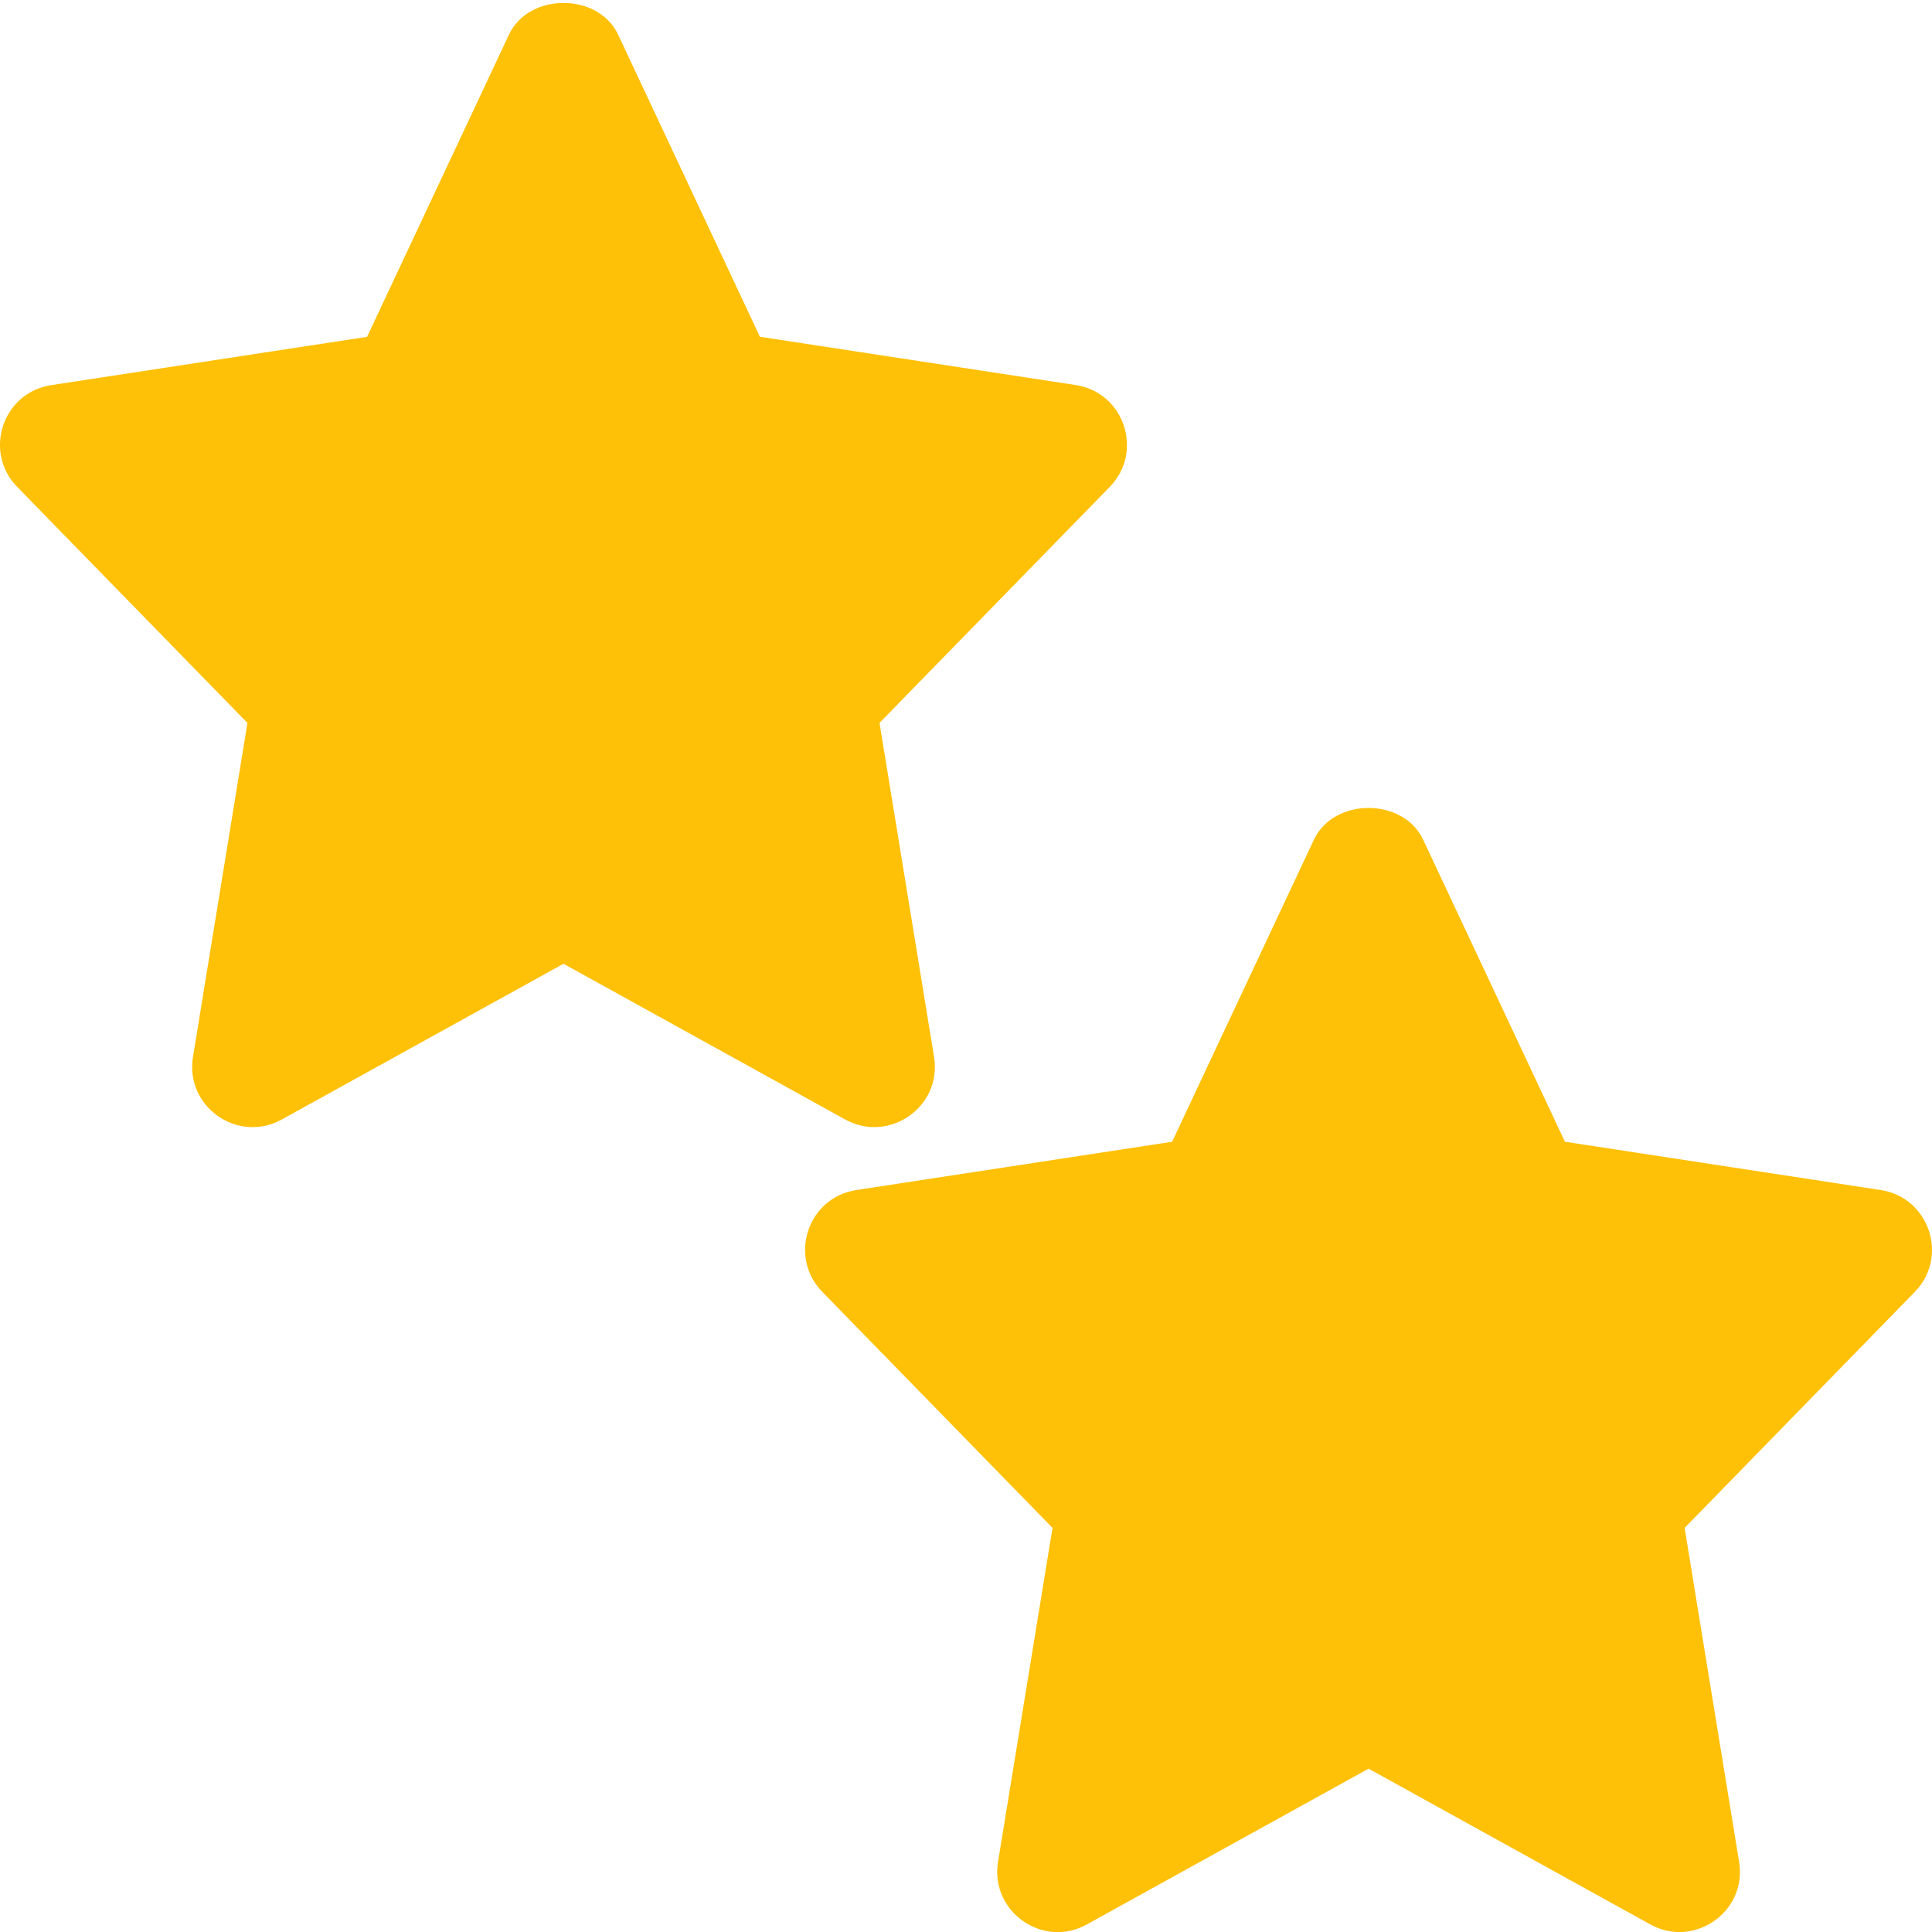
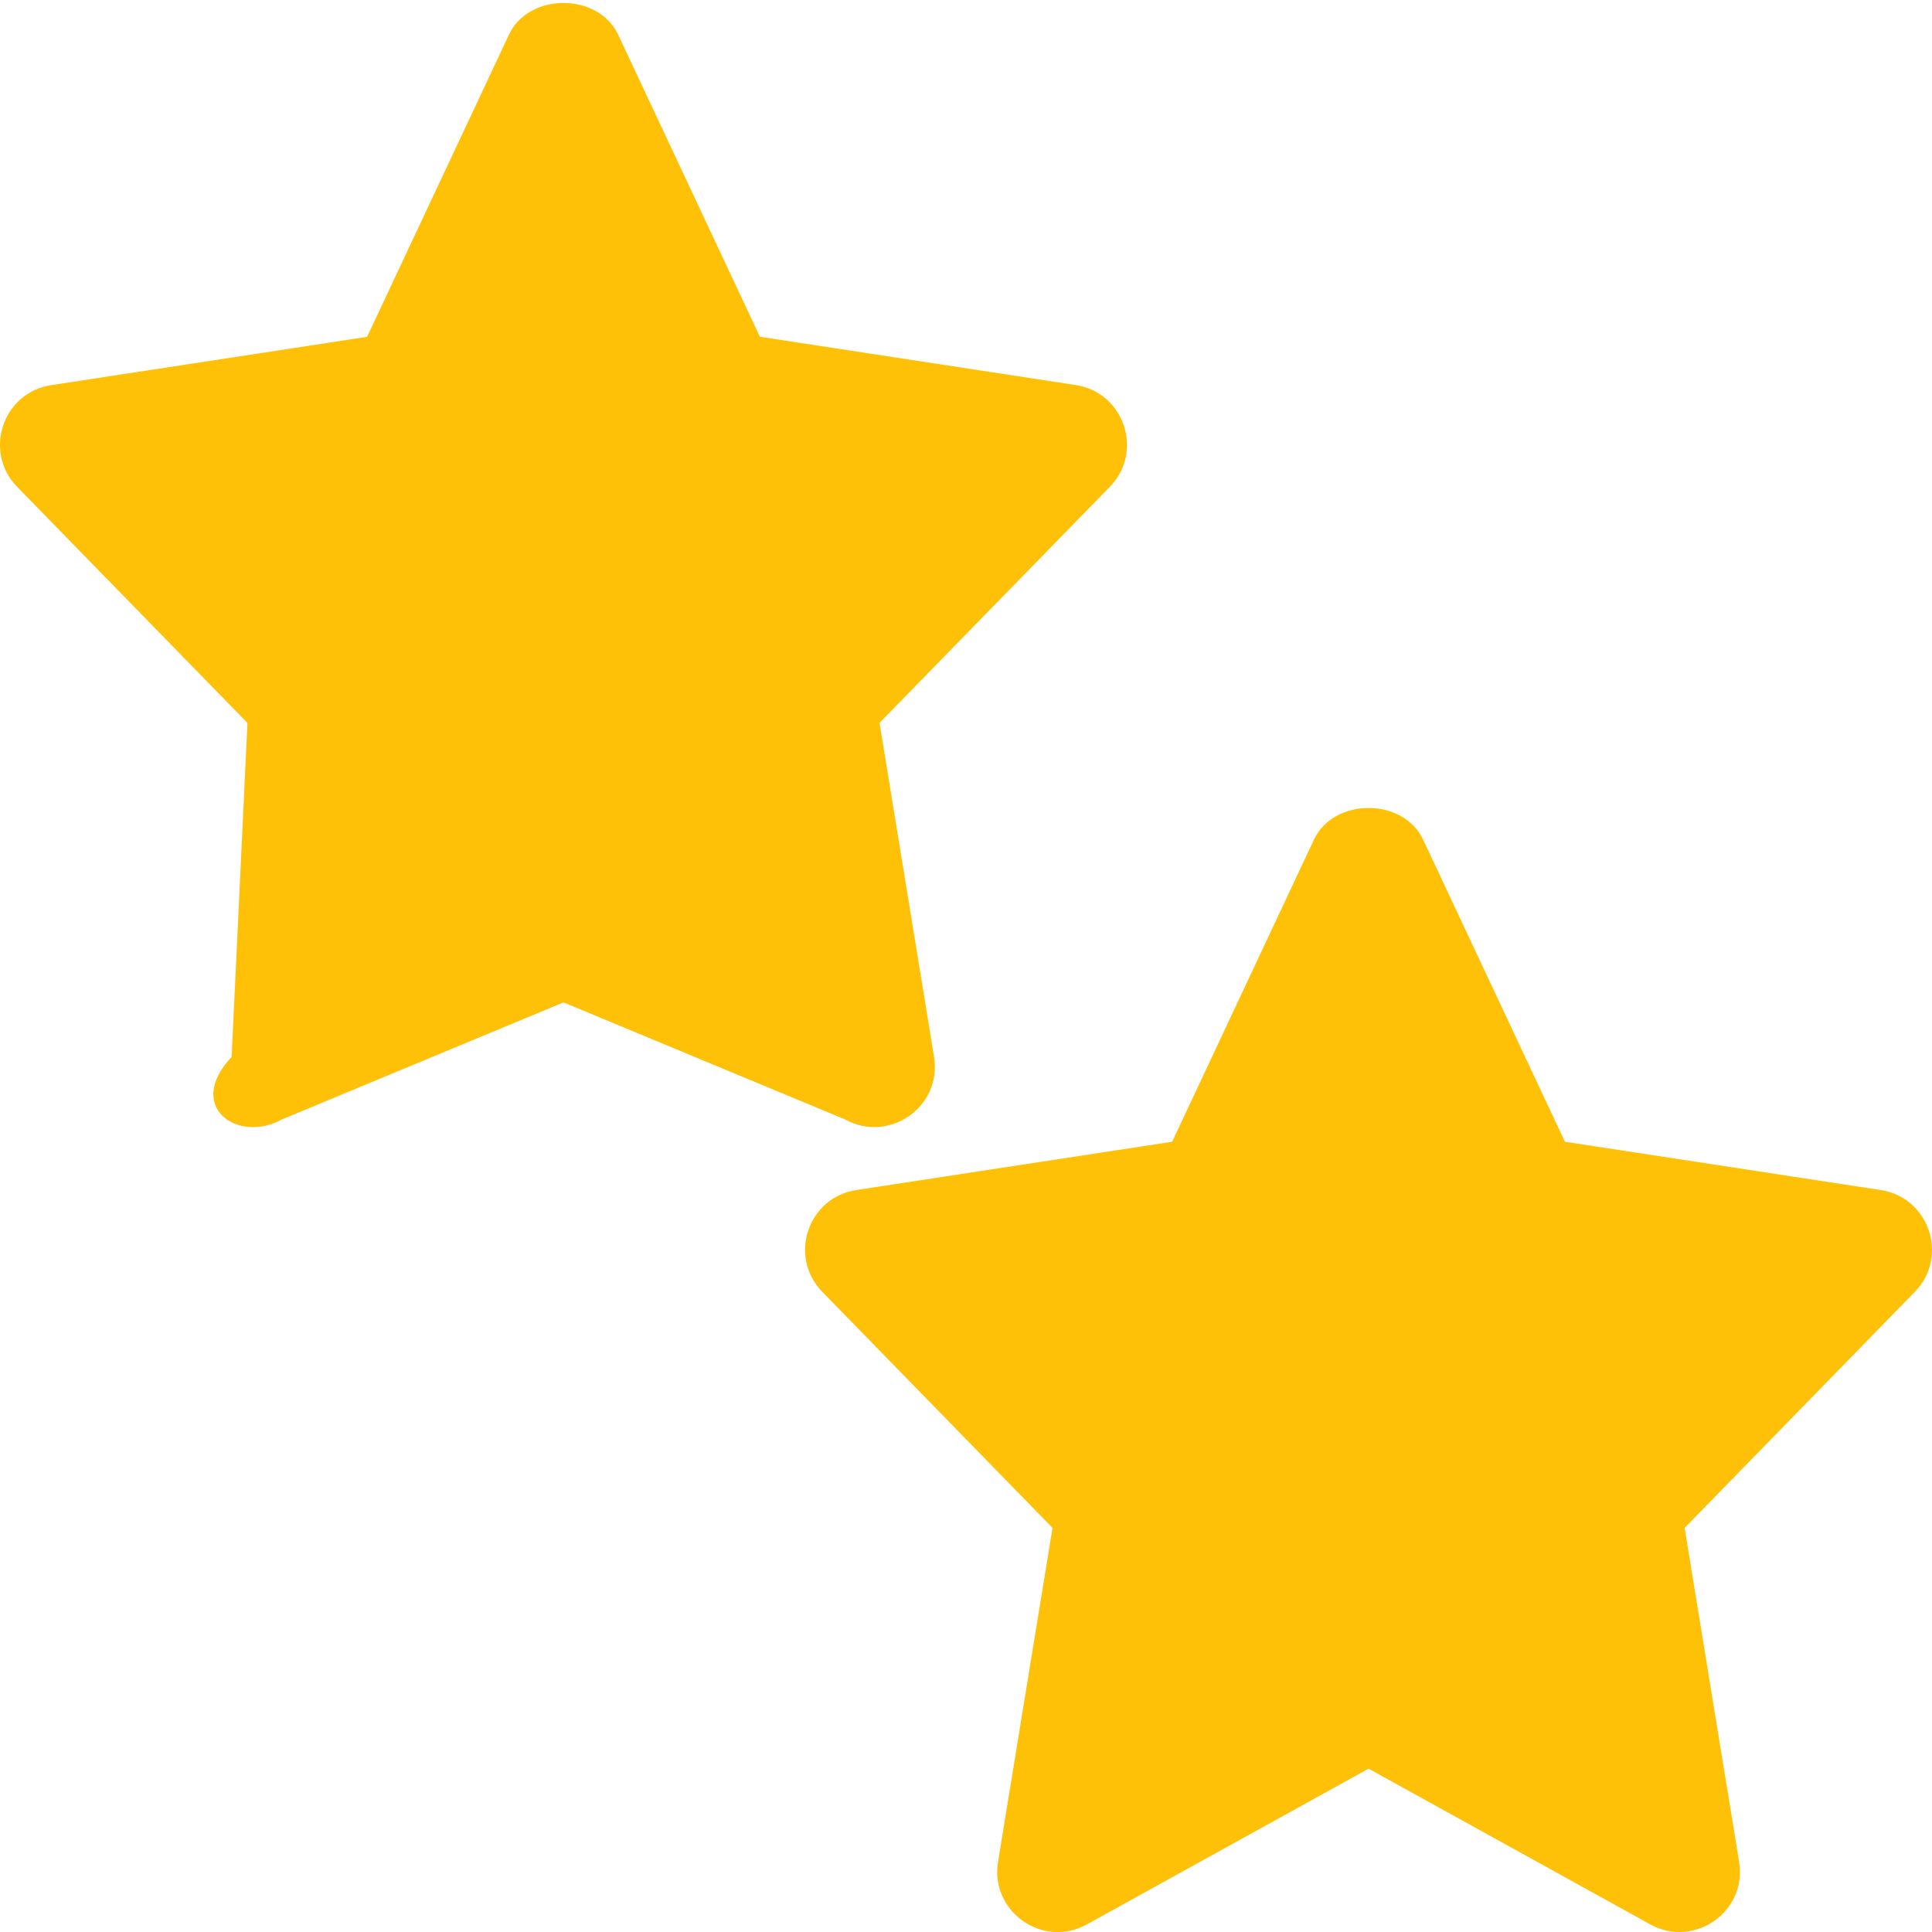
<svg xmlns="http://www.w3.org/2000/svg" width="50" height="50" viewBox="0 0 50 50" fill="none">
  <path d="M48.673 30.798L40.5 29.548L36.831 21.731C36.316 20.636 34.519 20.636 34.004 21.731L30.335 29.548L22.162 30.798C20.9 30.992 20.396 32.527 21.281 33.433L27.239 39.542L25.829 48.185C25.619 49.469 26.987 50.438 28.127 49.804L35.419 45.773L42.71 49.804C43.835 50.429 45.221 49.483 45.008 48.185L43.598 39.542L49.556 33.433C50.439 32.527 49.933 30.992 48.673 30.798Z" fill="#FFC107" />
-   <path d="M24.173 27.352L22.762 18.708L28.721 12.6C29.606 11.694 29.098 10.156 27.839 9.965L19.666 8.715L15.998 0.898C15.483 -0.198 13.685 -0.198 13.171 0.898L9.5 8.717L1.327 9.967C0.064 10.16 -0.44 11.696 0.446 12.602L6.404 18.71L4.994 27.354C4.783 28.637 6.15 29.602 7.291 28.973L14.583 24.942L21.875 28.973C23 29.596 24.385 28.652 24.173 27.352Z" fill="#FFC107" />
+   <path d="M24.173 27.352L22.762 18.708L28.721 12.6C29.606 11.694 29.098 10.156 27.839 9.965L19.666 8.715L15.998 0.898C15.483 -0.198 13.685 -0.198 13.171 0.898L9.5 8.717L1.327 9.967C0.064 10.16 -0.44 11.696 0.446 12.602L6.404 18.71L5.994 27.354C4.783 28.637 6.15 29.602 7.291 28.973L14.583 25.942L21.875 28.973C23 29.596 24.385 28.652 24.173 27.352Z" fill="#FFC107" />
</svg>
